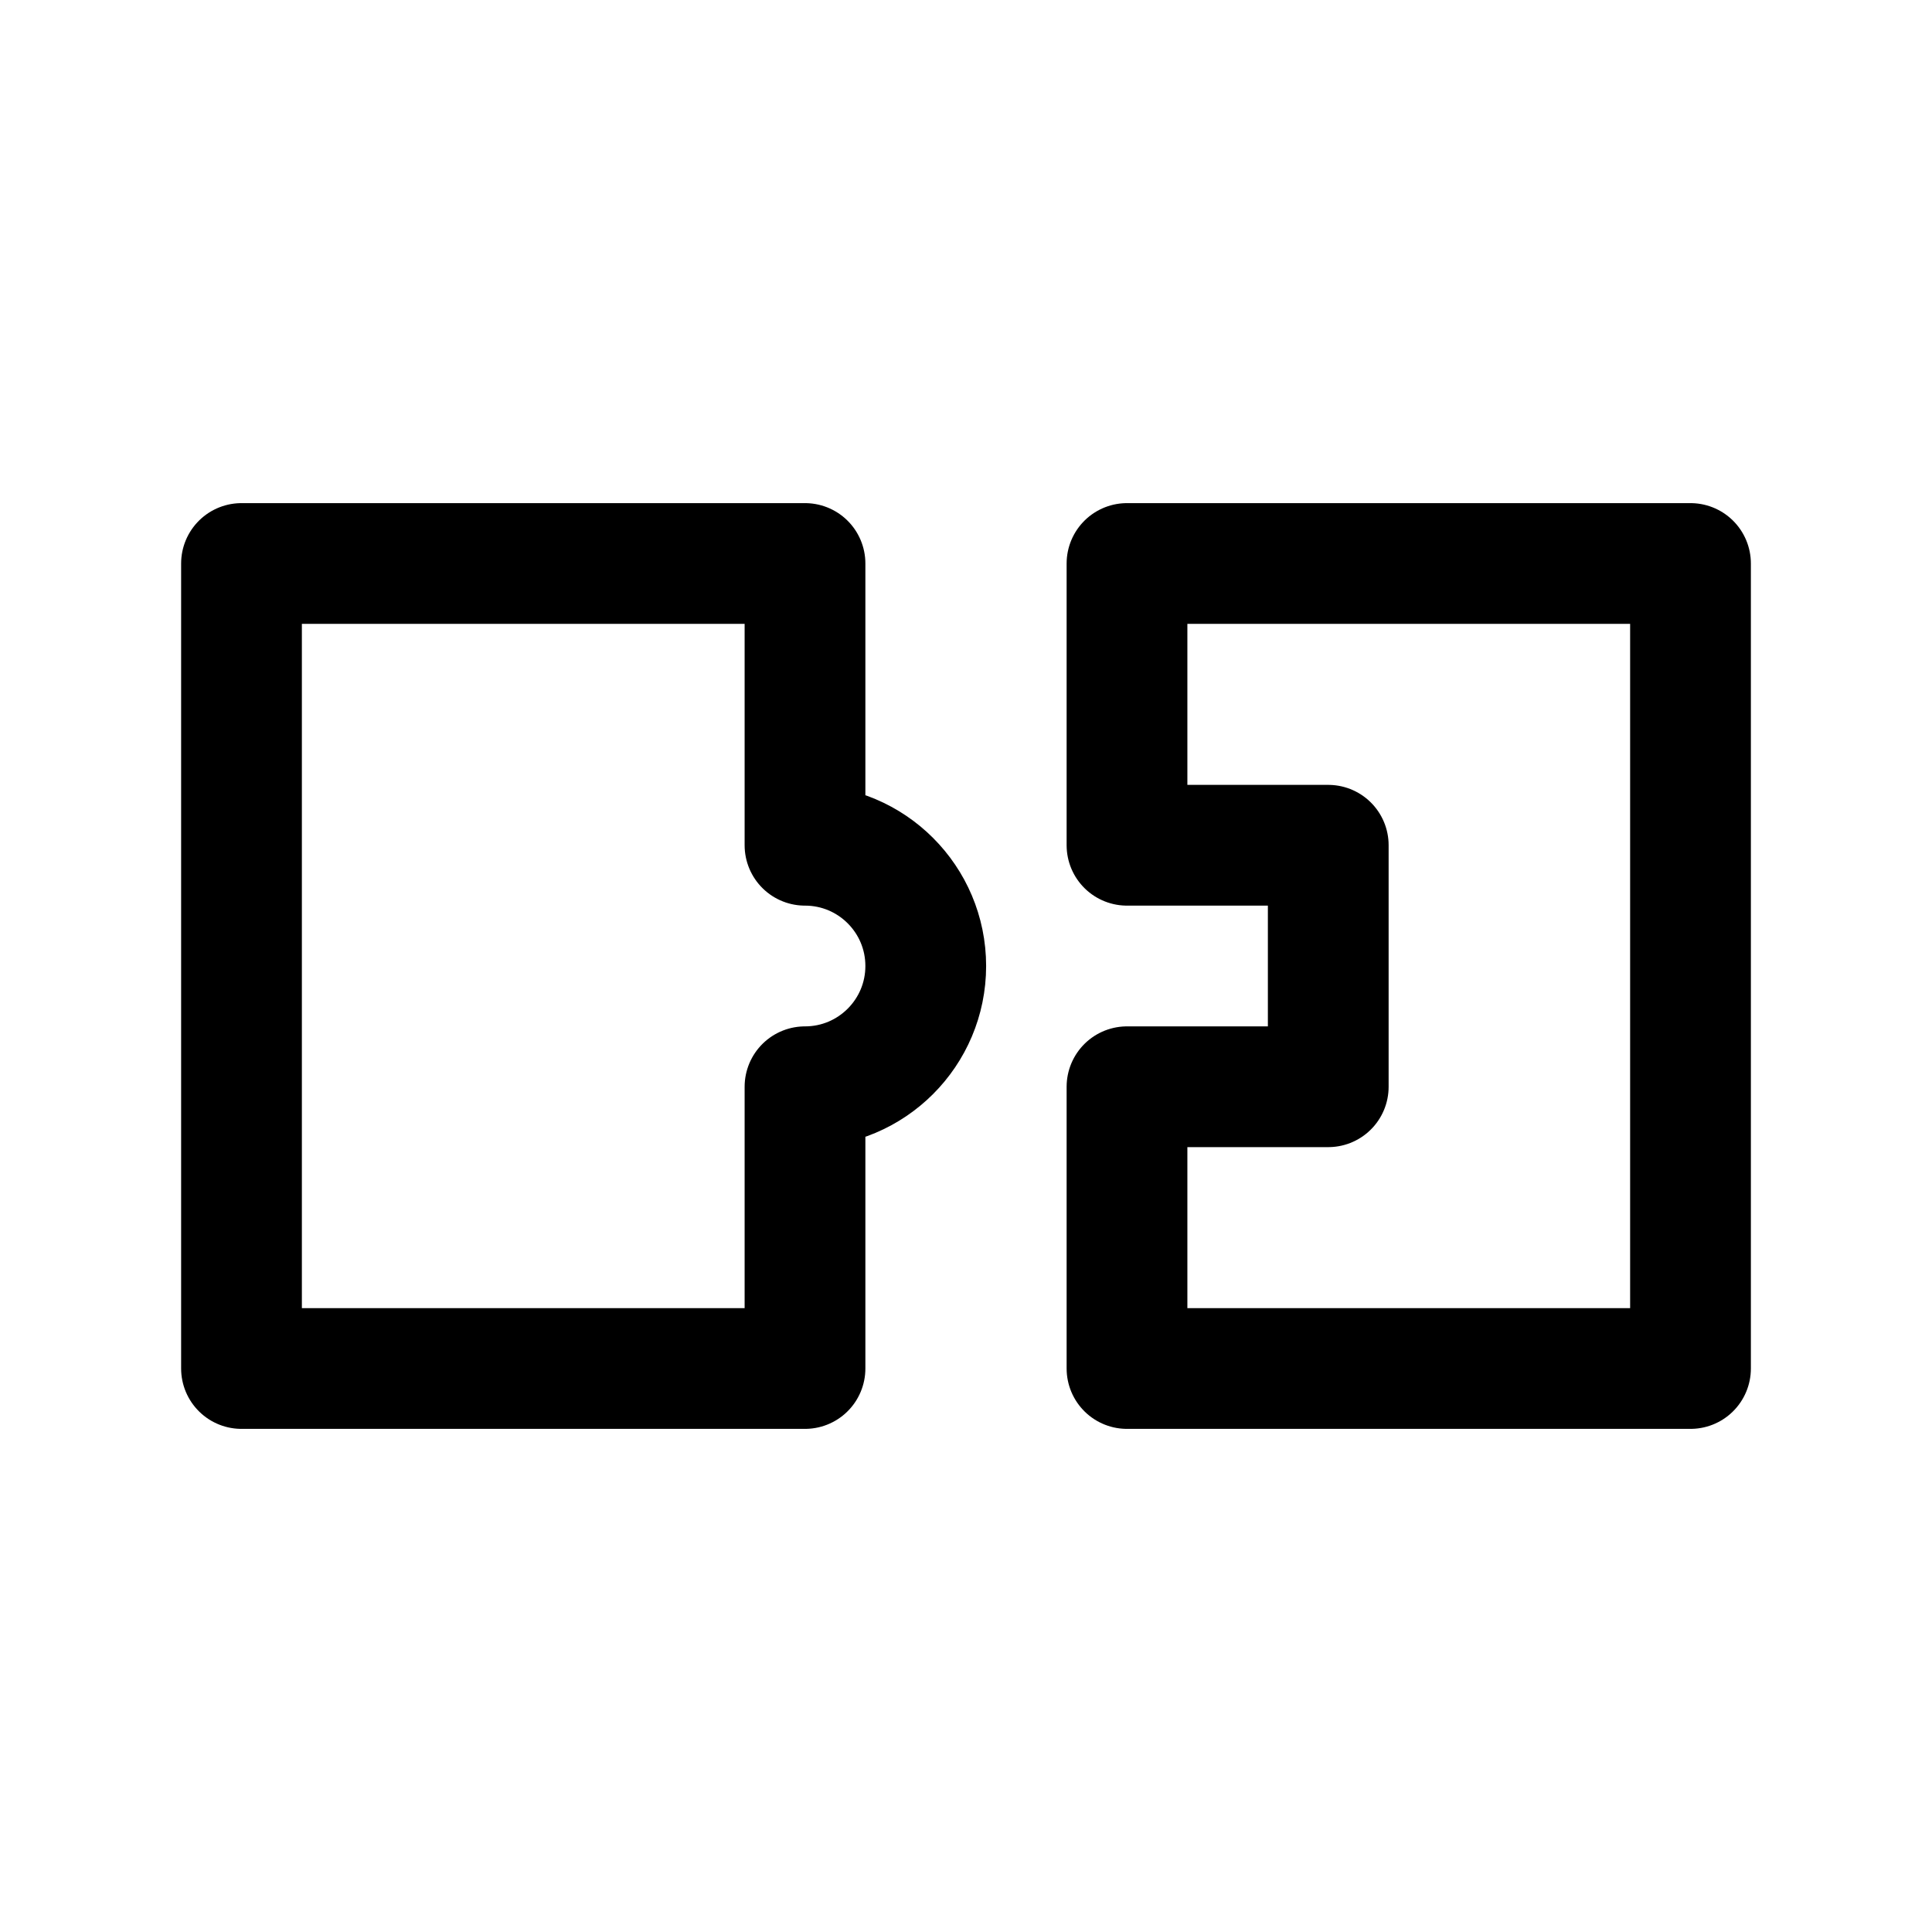
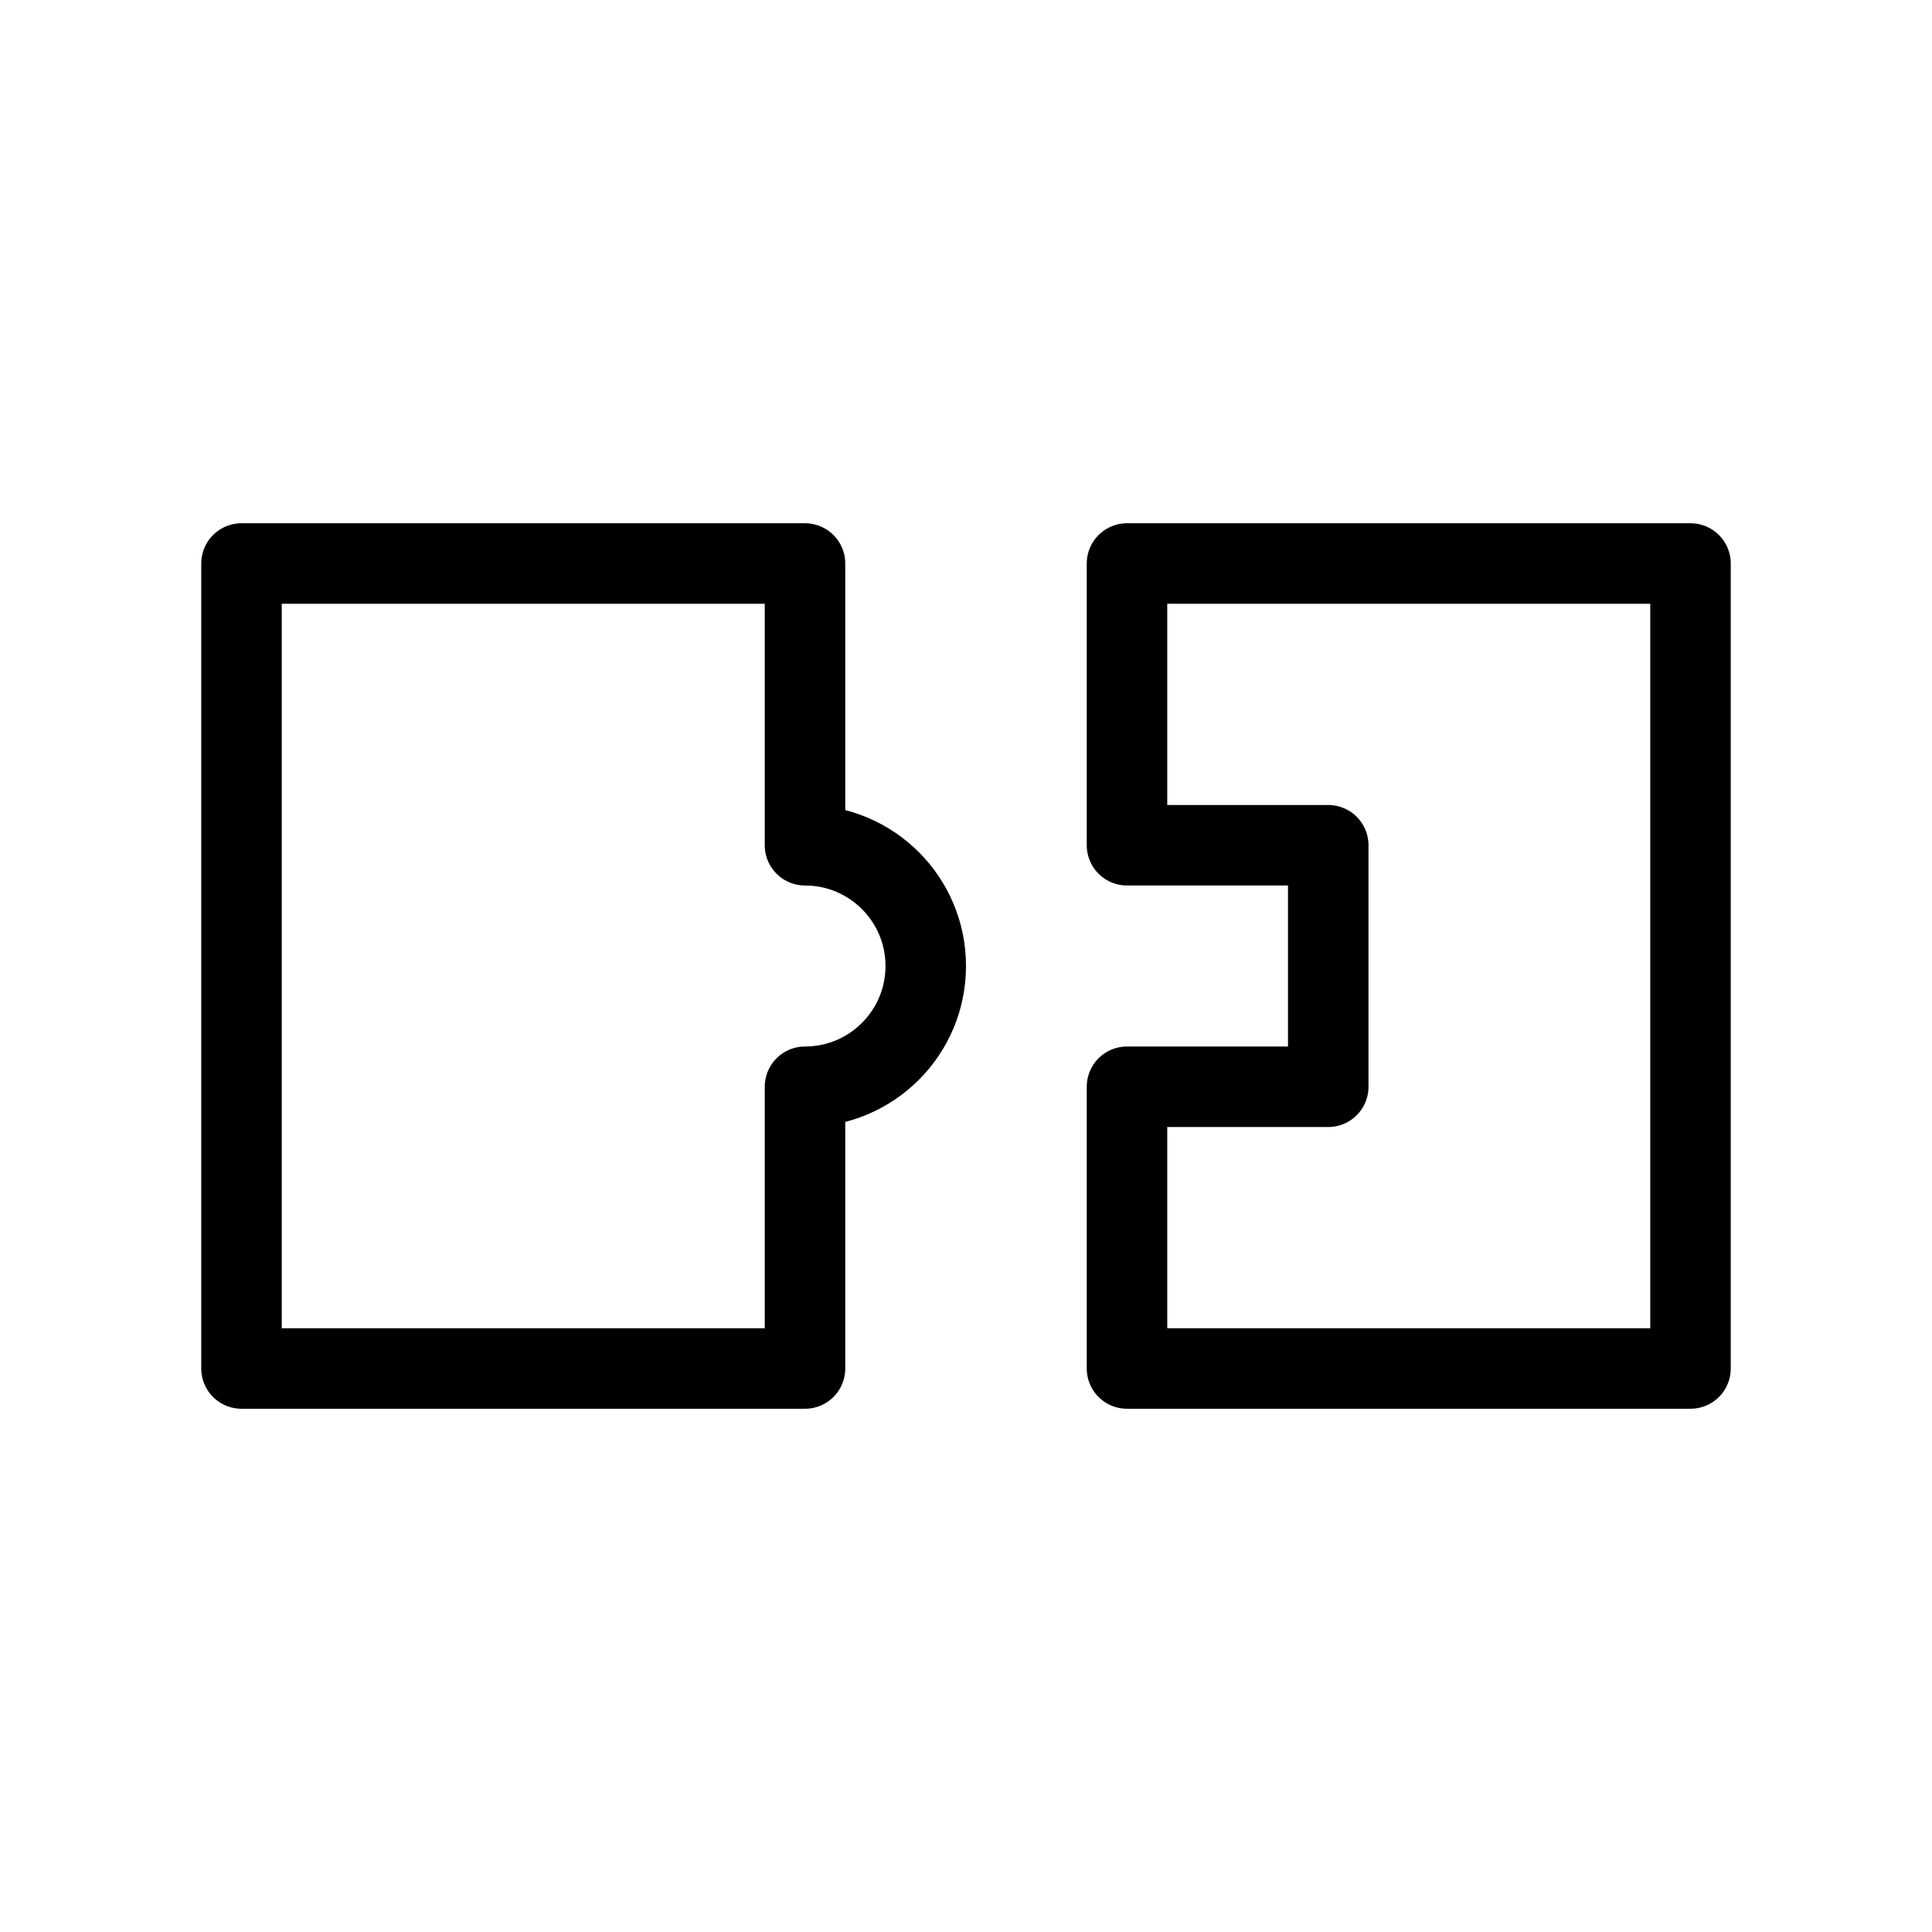
- <svg xmlns="http://www.w3.org/2000/svg" width="24" height="24" viewBox="0 0 24 24" fill="none" stroke="currentColor" stroke-width="1.5" stroke-linecap="round" stroke-linejoin="round">
+ <svg xmlns="http://www.w3.org/2000/svg" width="24" height="24" viewBox="0 0 24 24" fill="none" stroke="currentColor" stroke-width="1" stroke-linecap="round" stroke-linejoin="round">
  <path d="M3 7h7v3.5a1.5 1.5 0 0 1 0 3V17H3z" />
  <path d="M21 7h-7v3.5h2.5v3H14V17h7z" />
</svg>
